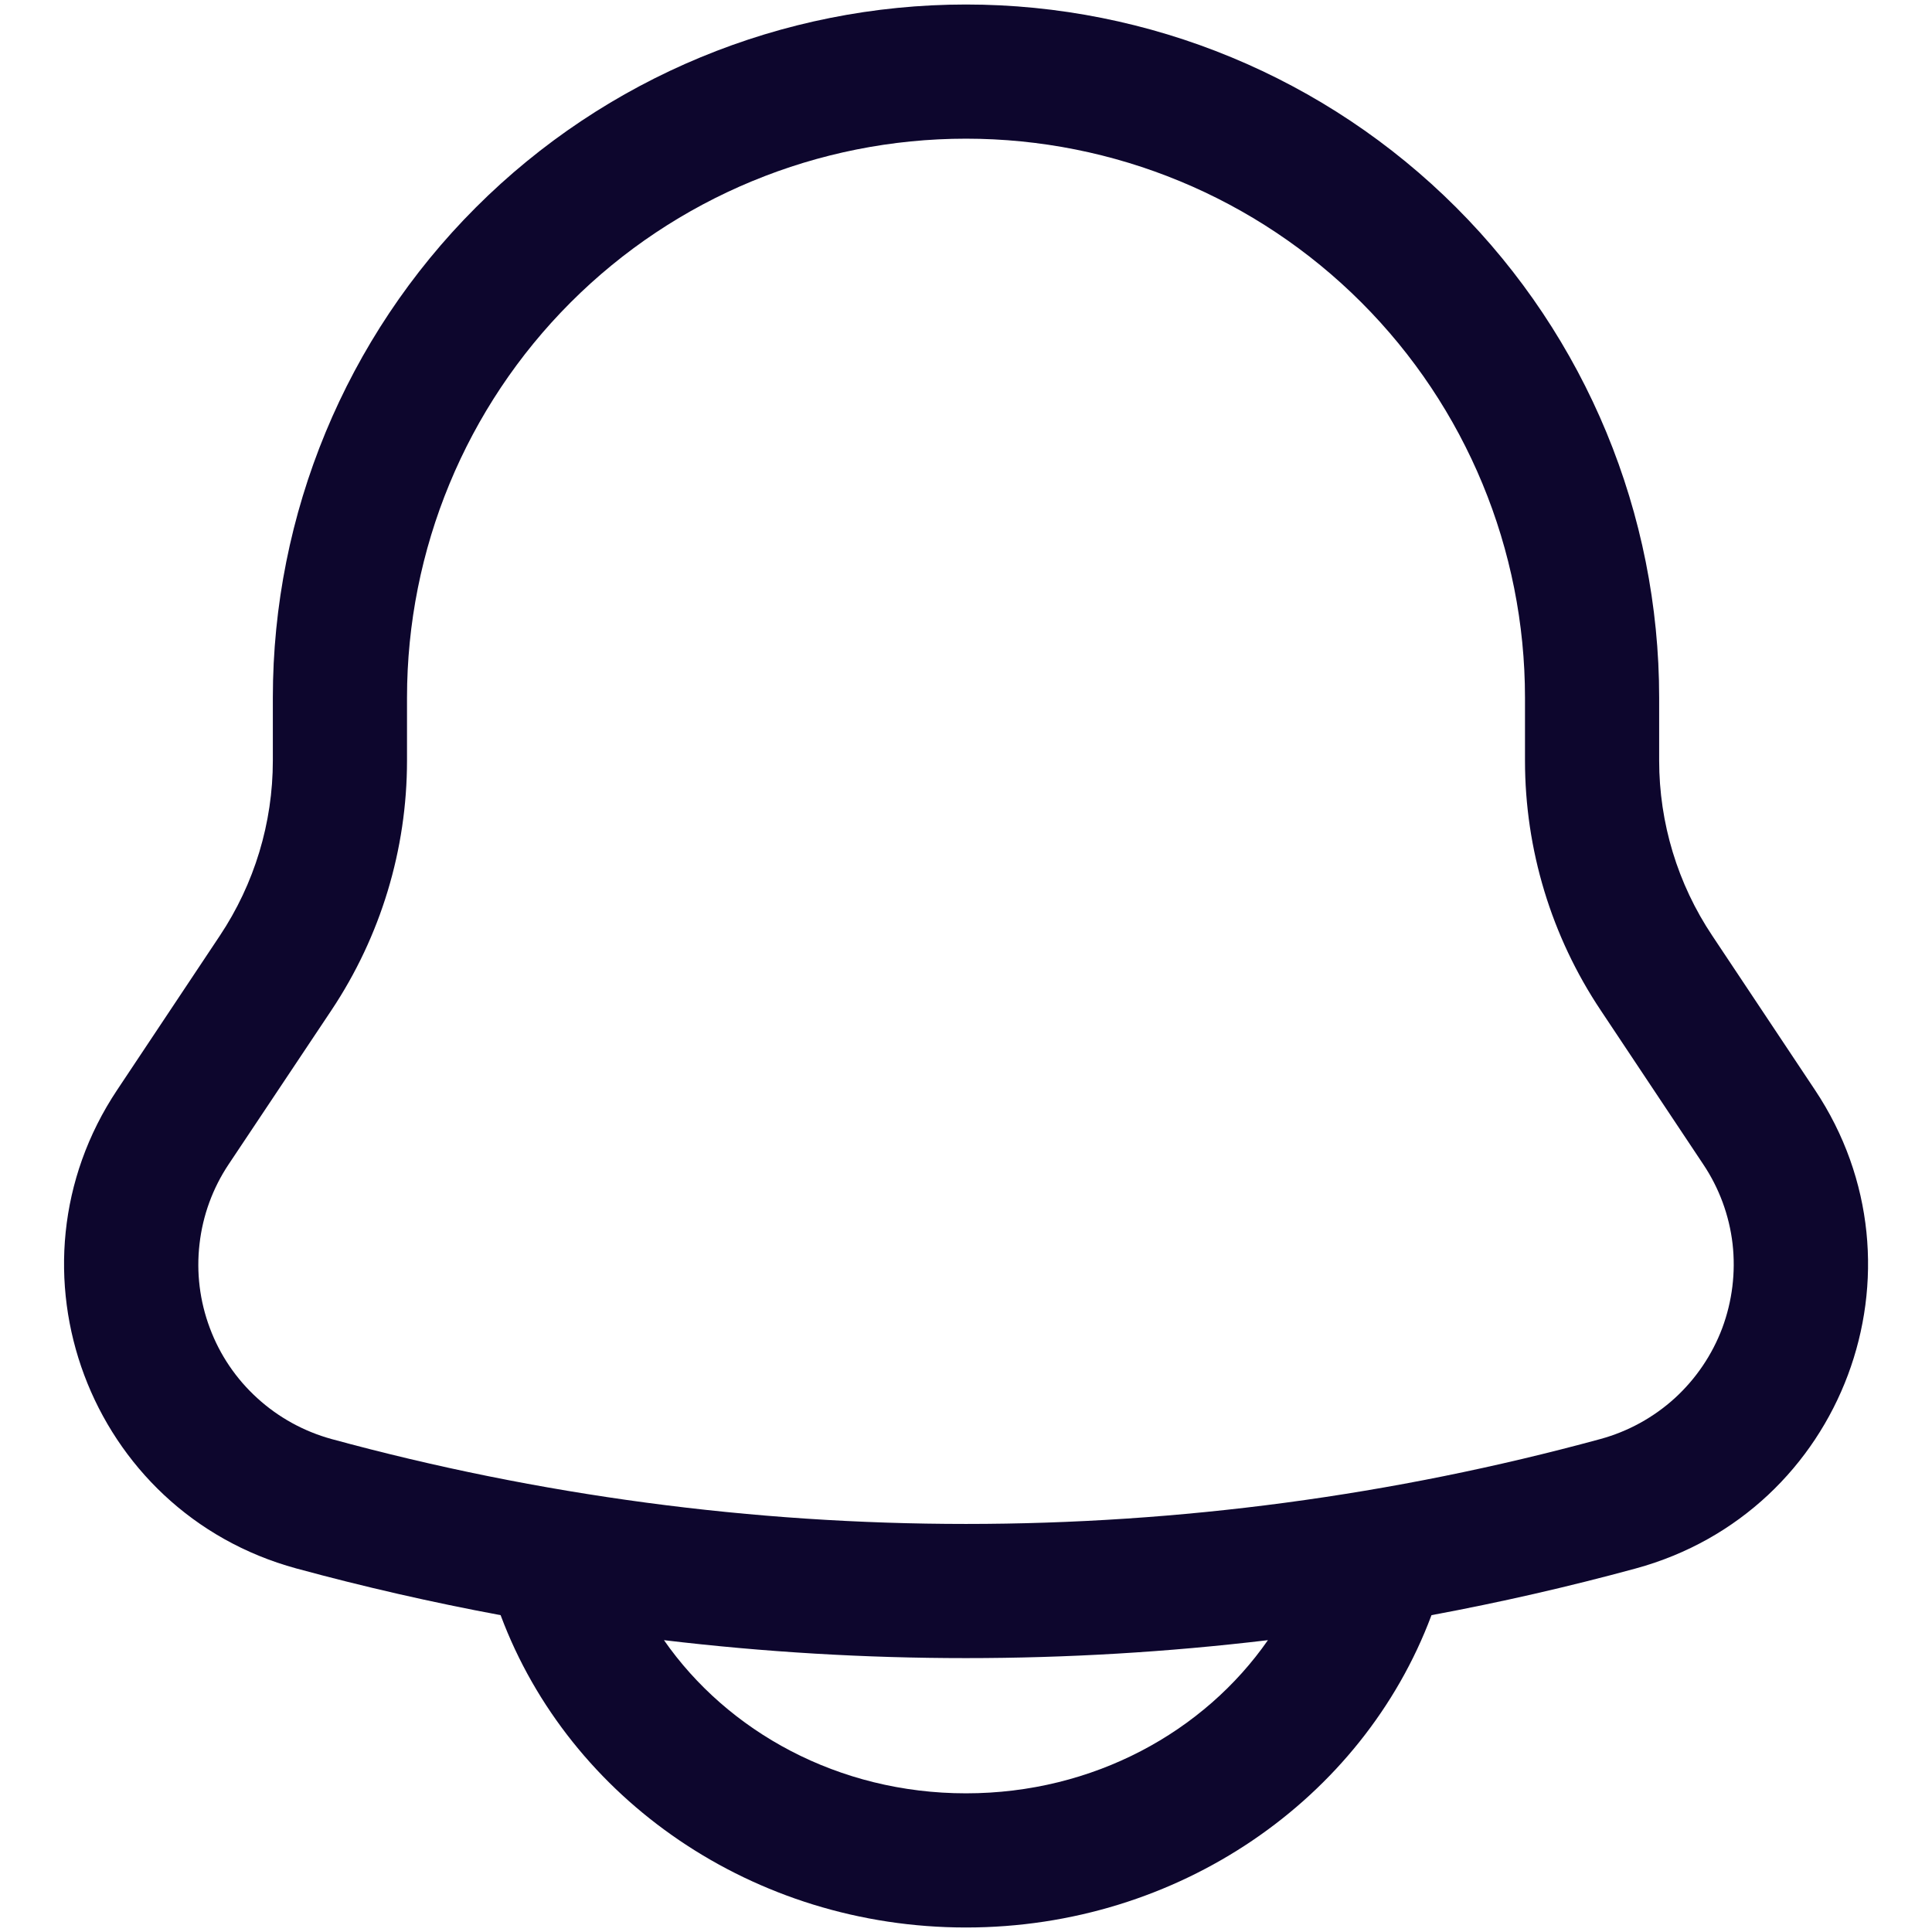
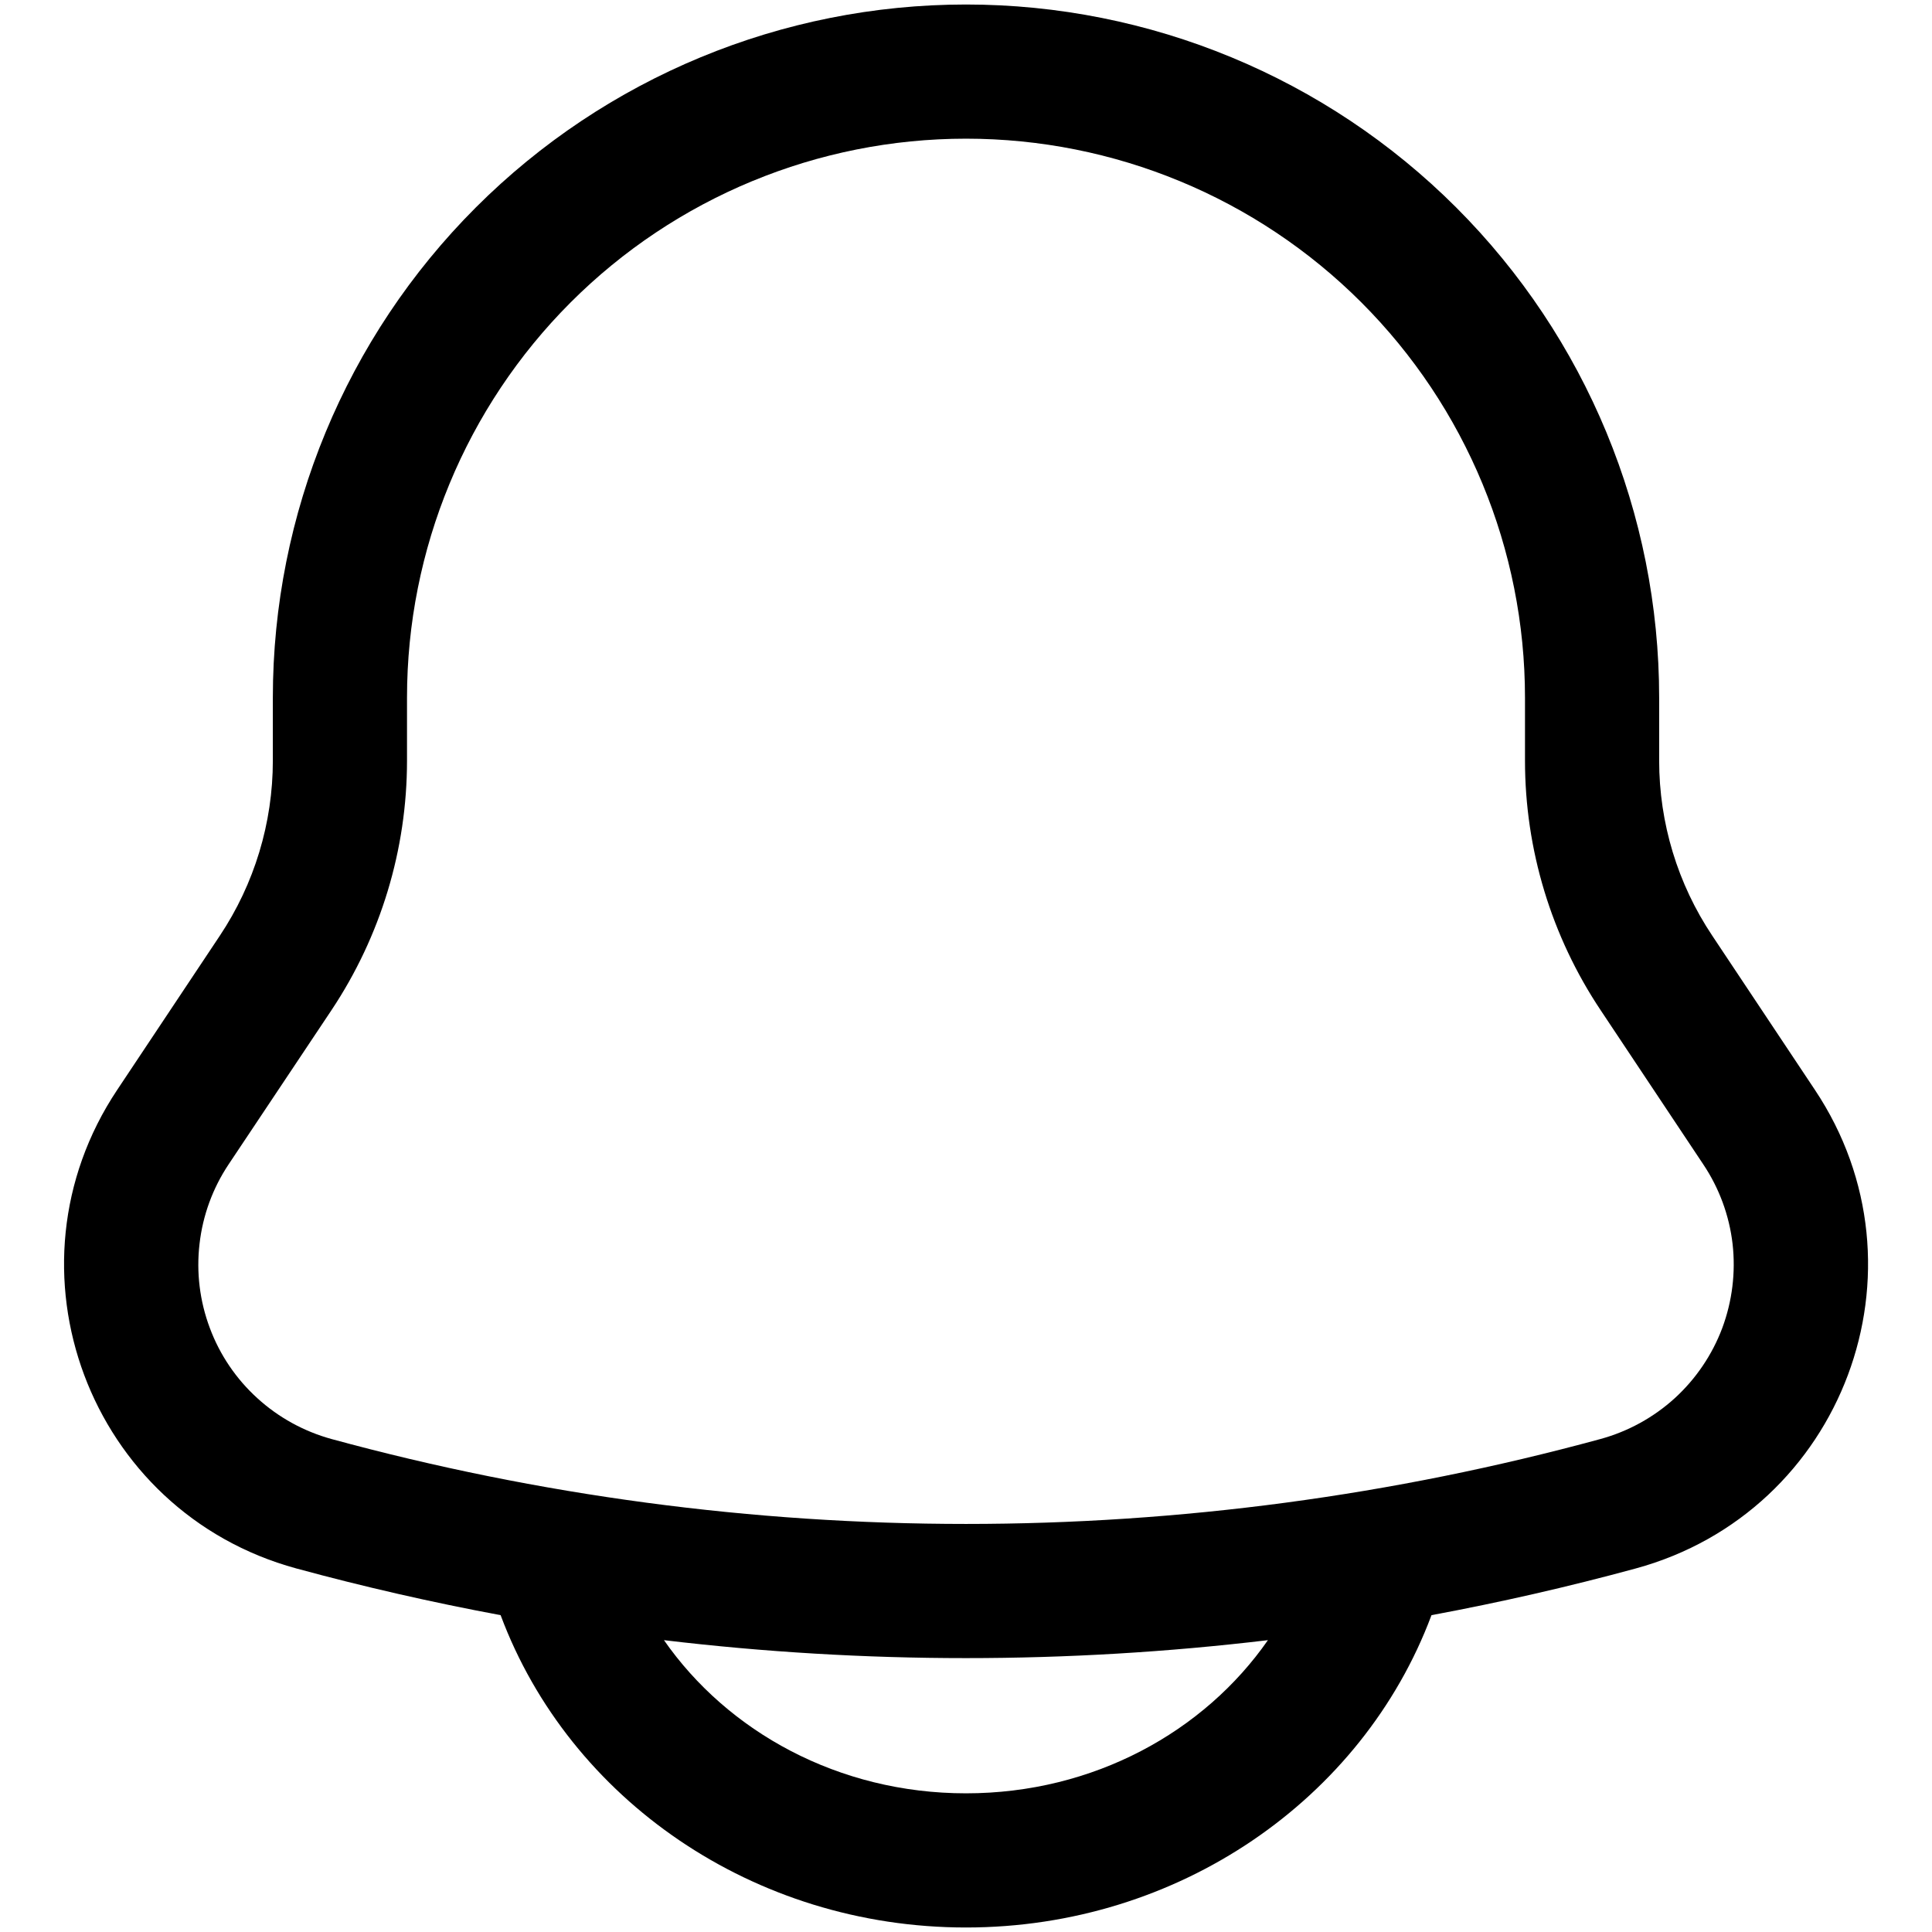
<svg xmlns="http://www.w3.org/2000/svg" width="18" height="18" viewBox="0 0 18 18" fill="none">
-   <path fill-rule="evenodd" clip-rule="evenodd" d="M9 0.042C7.287 0.042 5.644 0.722 4.433 1.933C3.222 3.144 2.542 4.787 2.542 6.5V7.087C2.542 7.667 2.37 8.235 2.048 8.718L1.092 10.154C-0.02 11.821 0.828 14.086 2.761 14.613C3.39 14.784 4.025 14.929 4.664 15.048L4.666 15.053C5.306 16.762 7.018 17.958 9 17.958C10.982 17.958 12.694 16.762 13.335 15.053L13.337 15.048C13.977 14.929 14.612 14.784 15.24 14.613C17.173 14.086 18.021 11.821 16.909 10.154L15.953 8.718C15.63 8.235 15.458 7.667 15.458 7.087V6.5C15.458 4.787 14.778 3.144 13.567 1.933C12.356 0.722 10.713 0.042 9 0.042ZM11.813 15.281C9.944 15.504 8.055 15.504 6.186 15.281C6.778 16.132 7.809 16.708 9 16.708C10.191 16.708 11.221 16.132 11.813 15.281ZM3.792 6.5C3.792 5.119 4.34 3.794 5.317 2.817C6.294 1.84 7.619 1.292 9 1.292C10.381 1.292 11.706 1.84 12.683 2.817C13.66 3.794 14.208 5.119 14.208 6.5V7.087C14.208 7.914 14.453 8.723 14.913 9.412L15.869 10.848C16.017 11.069 16.111 11.323 16.142 11.589C16.172 11.854 16.139 12.123 16.046 12.373C15.952 12.623 15.8 12.847 15.603 13.027C15.406 13.206 15.168 13.337 14.911 13.407C11.041 14.462 6.959 14.462 3.088 13.407C2.831 13.336 2.594 13.206 2.397 13.026C2.2 12.847 2.048 12.623 1.955 12.373C1.861 12.123 1.828 11.854 1.859 11.589C1.889 11.324 1.982 11.07 2.13 10.848L3.088 9.412C3.547 8.723 3.792 7.914 3.792 7.087V6.5Z" fill="#0D062D" />
+   <path fill-rule="evenodd" clip-rule="evenodd" d="M9 0.042C7.287 0.042 5.644 0.722 4.433 1.933C3.222 3.144 2.542 4.787 2.542 6.5V7.087C2.542 7.667 2.37 8.235 2.048 8.718L1.092 10.154C-0.02 11.821 0.828 14.086 2.761 14.613C3.39 14.784 4.025 14.929 4.664 15.048L4.666 15.053C5.306 16.762 7.018 17.958 9 17.958C10.982 17.958 12.694 16.762 13.335 15.053L13.337 15.048C13.977 14.929 14.612 14.784 15.24 14.613C17.173 14.086 18.021 11.821 16.909 10.154L15.953 8.718C15.63 8.235 15.458 7.667 15.458 7.087V6.5C15.458 4.787 14.778 3.144 13.567 1.933C12.356 0.722 10.713 0.042 9 0.042ZM11.813 15.281C9.944 15.504 8.055 15.504 6.186 15.281C6.778 16.132 7.809 16.708 9 16.708C10.191 16.708 11.221 16.132 11.813 15.281ZM3.792 6.5C3.792 5.119 4.34 3.794 5.317 2.817C6.294 1.84 7.619 1.292 9 1.292C10.381 1.292 11.706 1.84 12.683 2.817C13.66 3.794 14.208 5.119 14.208 6.5V7.087C14.208 7.914 14.453 8.723 14.913 9.412L15.869 10.848C16.017 11.069 16.111 11.323 16.142 11.589C16.172 11.854 16.139 12.123 16.046 12.373C15.952 12.623 15.8 12.847 15.603 13.027C15.406 13.206 15.168 13.337 14.911 13.407C11.041 14.462 6.959 14.462 3.088 13.407C2.831 13.336 2.594 13.206 2.397 13.026C2.2 12.847 2.048 12.623 1.955 12.373C1.861 12.123 1.828 11.854 1.859 11.589C1.889 11.324 1.982 11.07 2.13 10.848L3.088 9.412C3.547 8.723 3.792 7.914 3.792 7.087V6.5Z" fill="currentColor" />
</svg>
